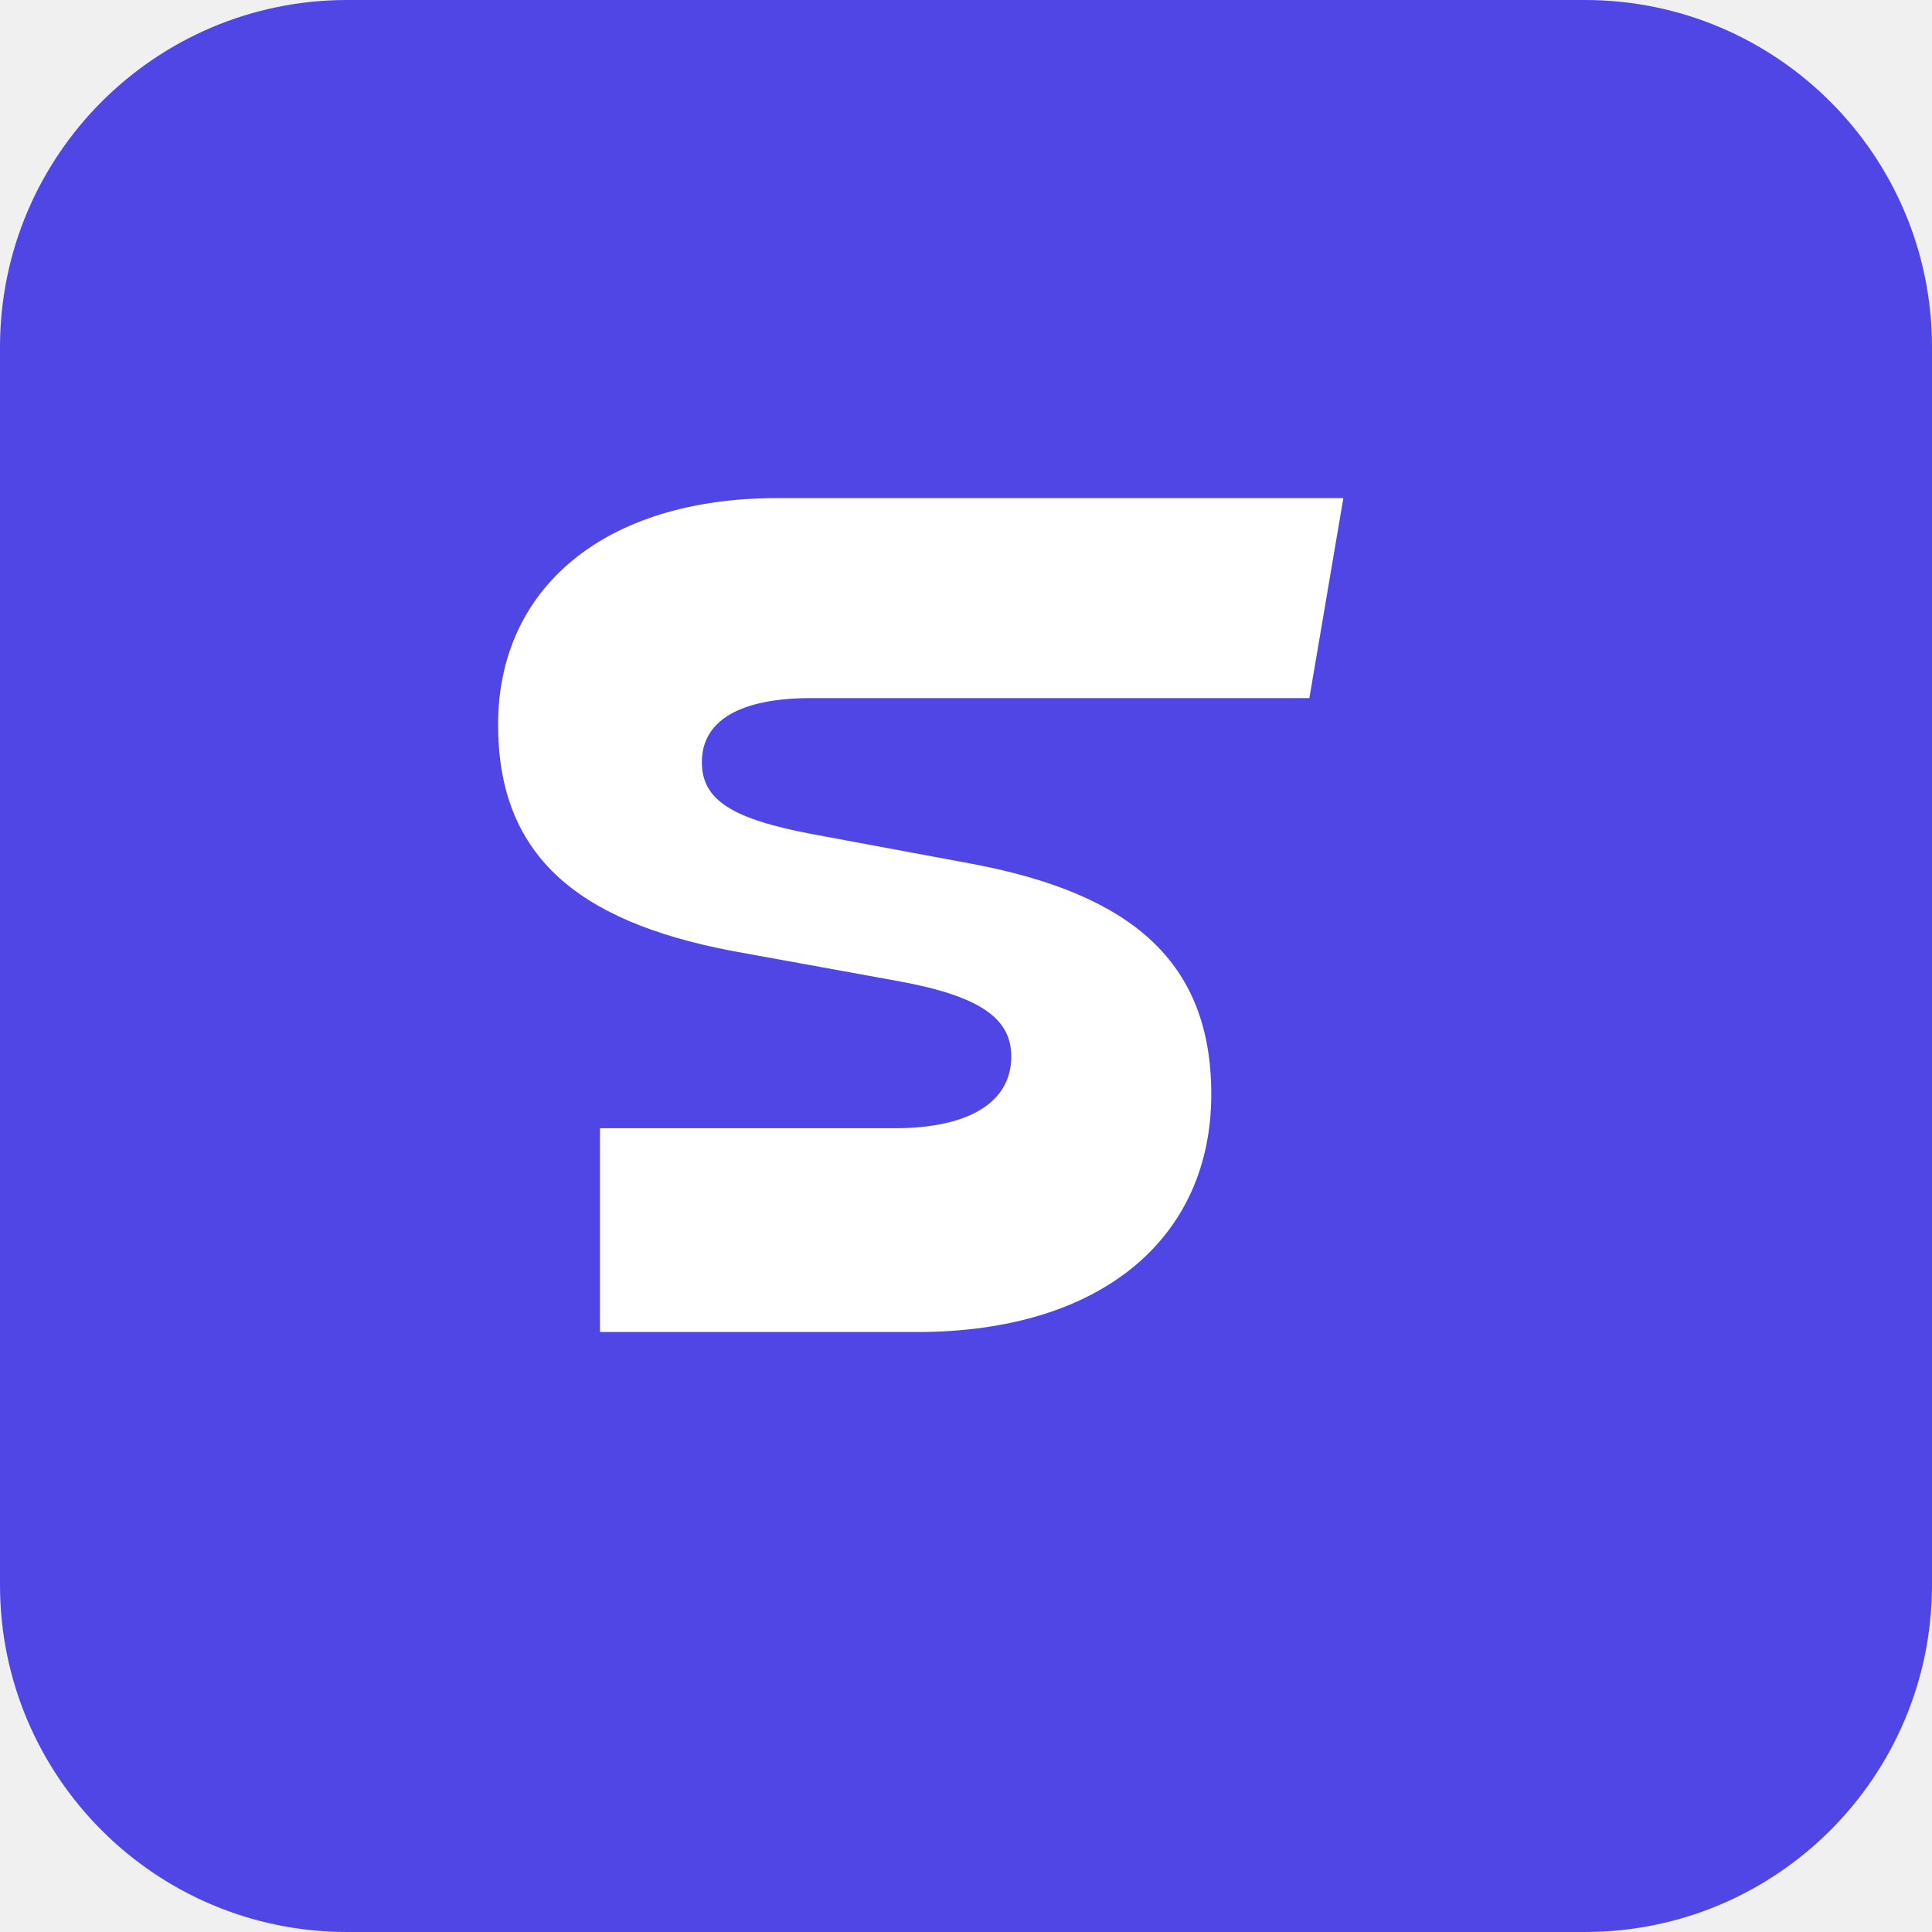
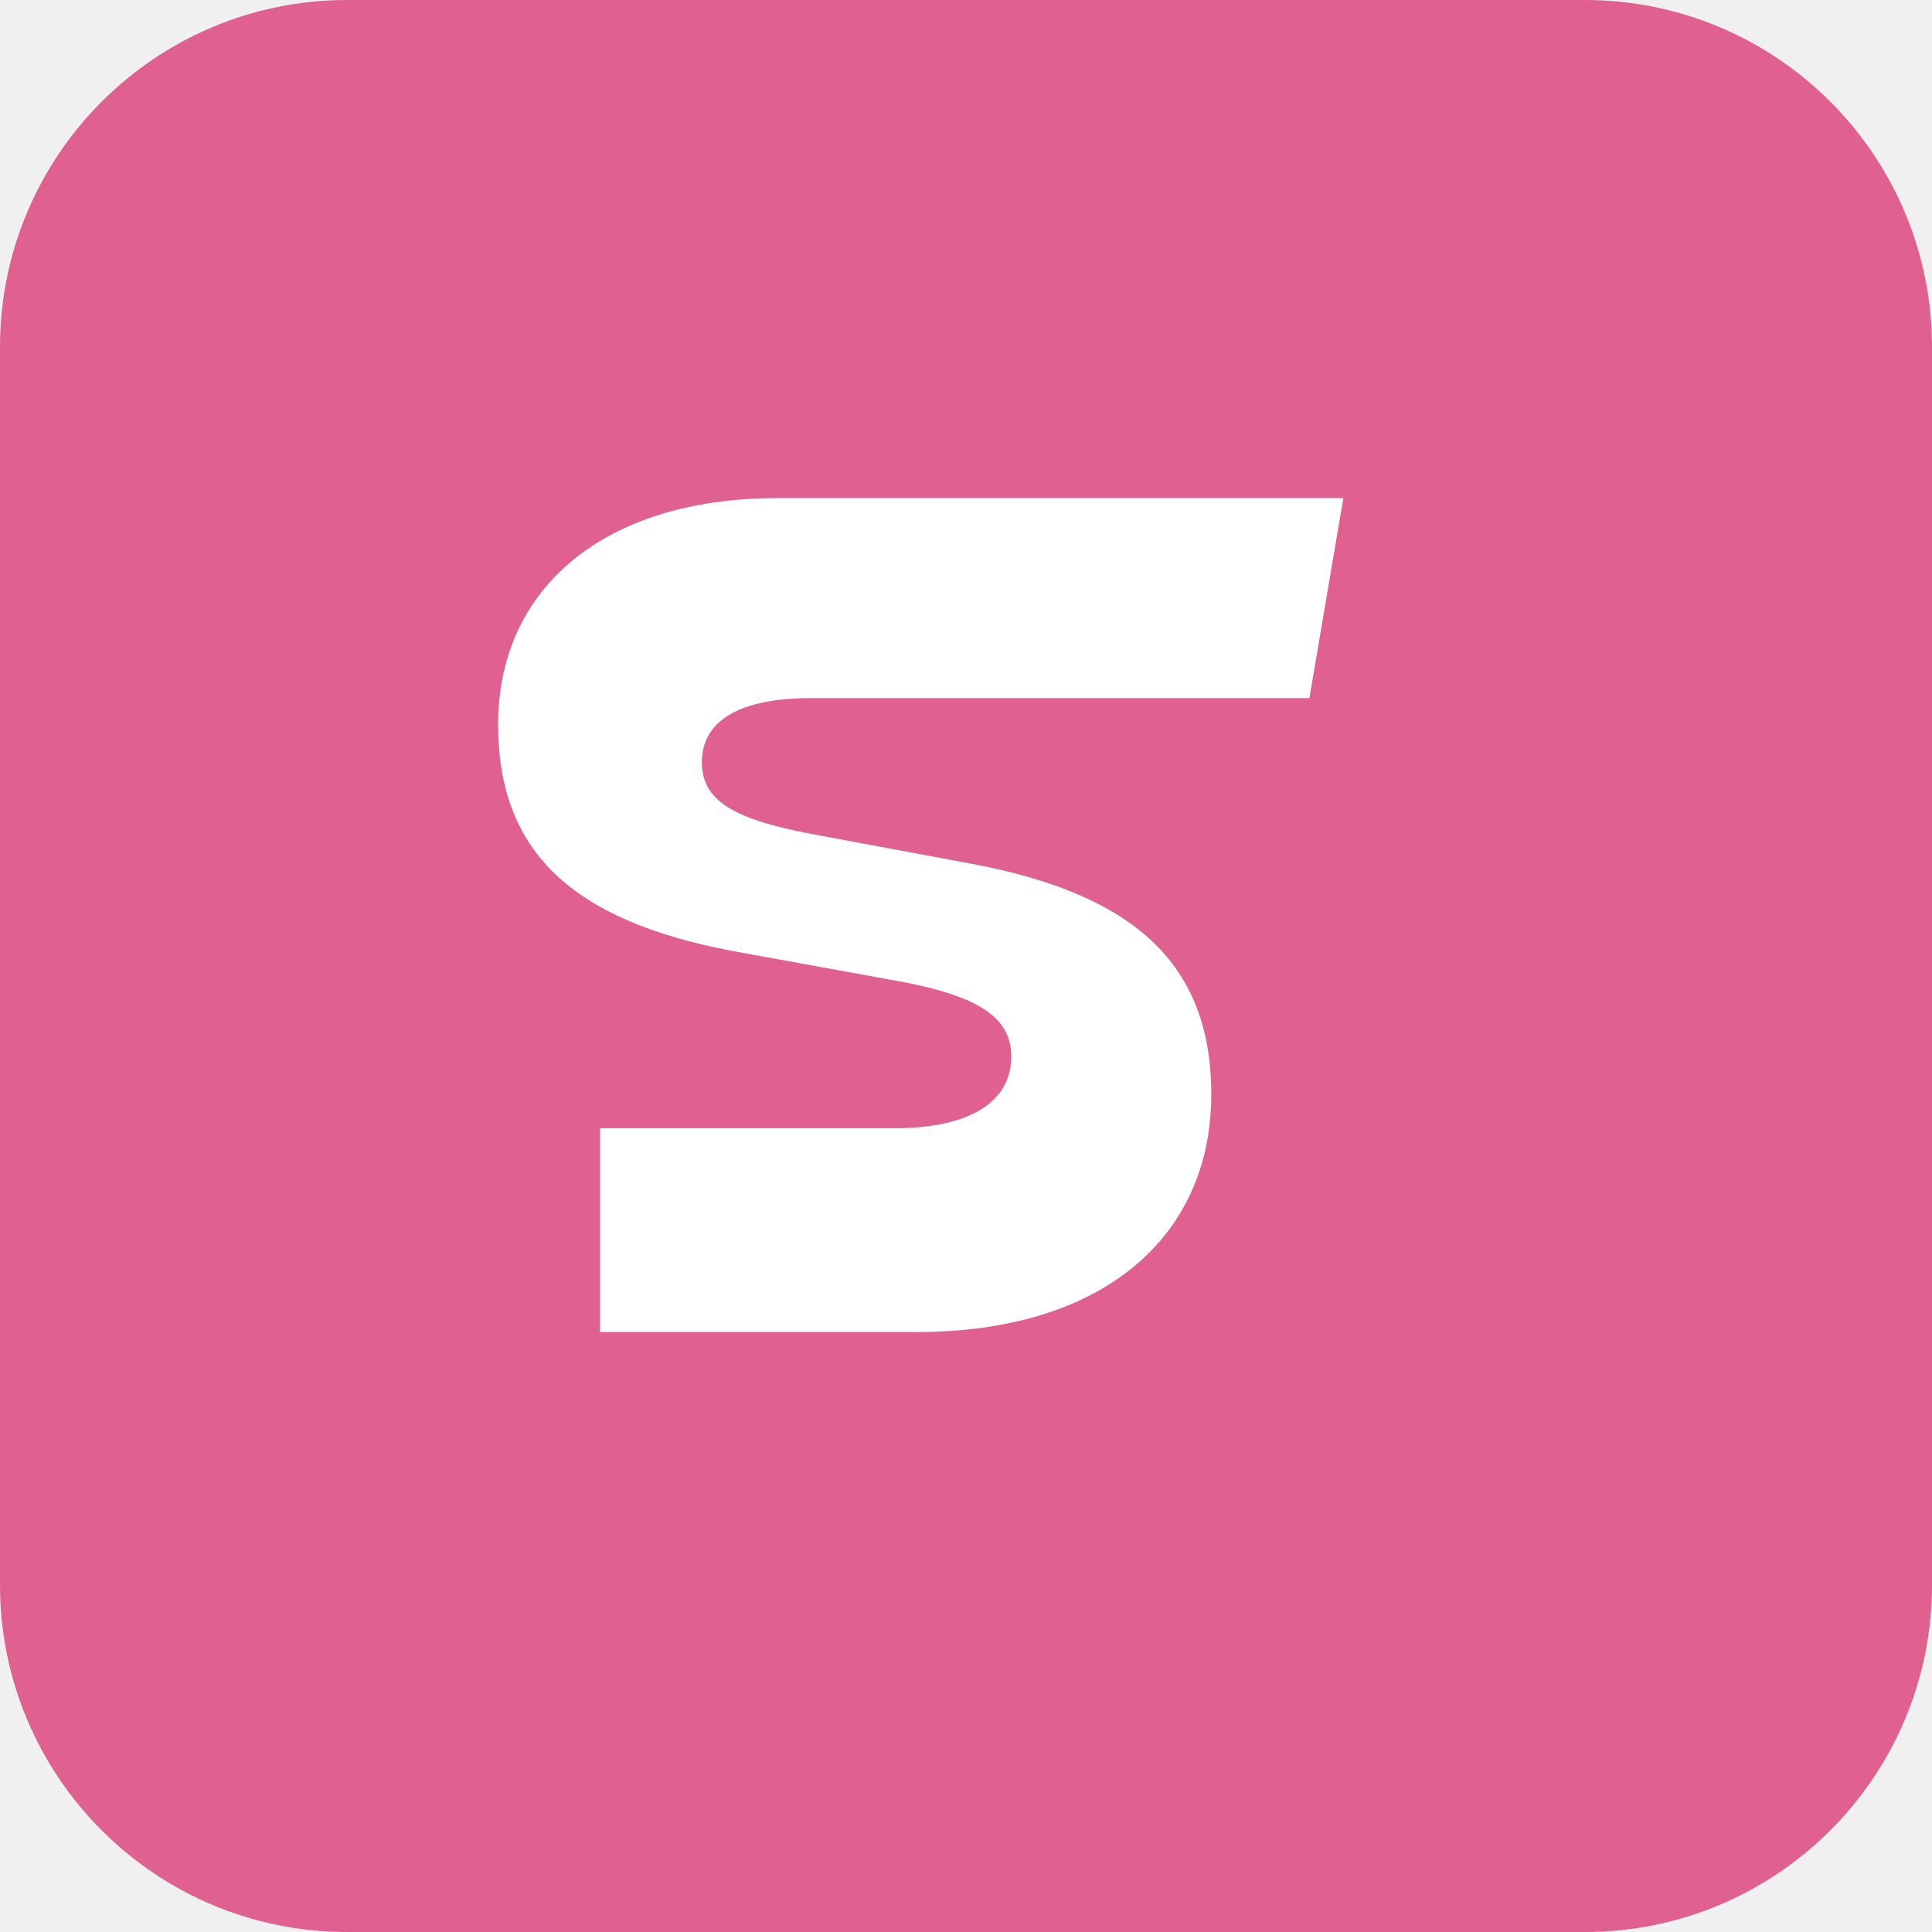
<svg xmlns="http://www.w3.org/2000/svg" viewBox="0 0 512 512">
-   <rect width="512" height="512" rx="92" fill="#4f46e5" />
+   <rect width="512" height="512" rx="92" fill="#e0608f" />
  <path d="M356 132H206c-46 0-74 24-74 60 0 34 20 52 62 60l44 8c22 4 30 10 30 20 0 12-11 19-31 19h-78v54h84c49 0 78-25 78-63 0-35-21-53-63-61l-43-8c-21-4-29-9-29-19 0-11 10-17 29-17h132z" fill="#fff" />
</svg>
